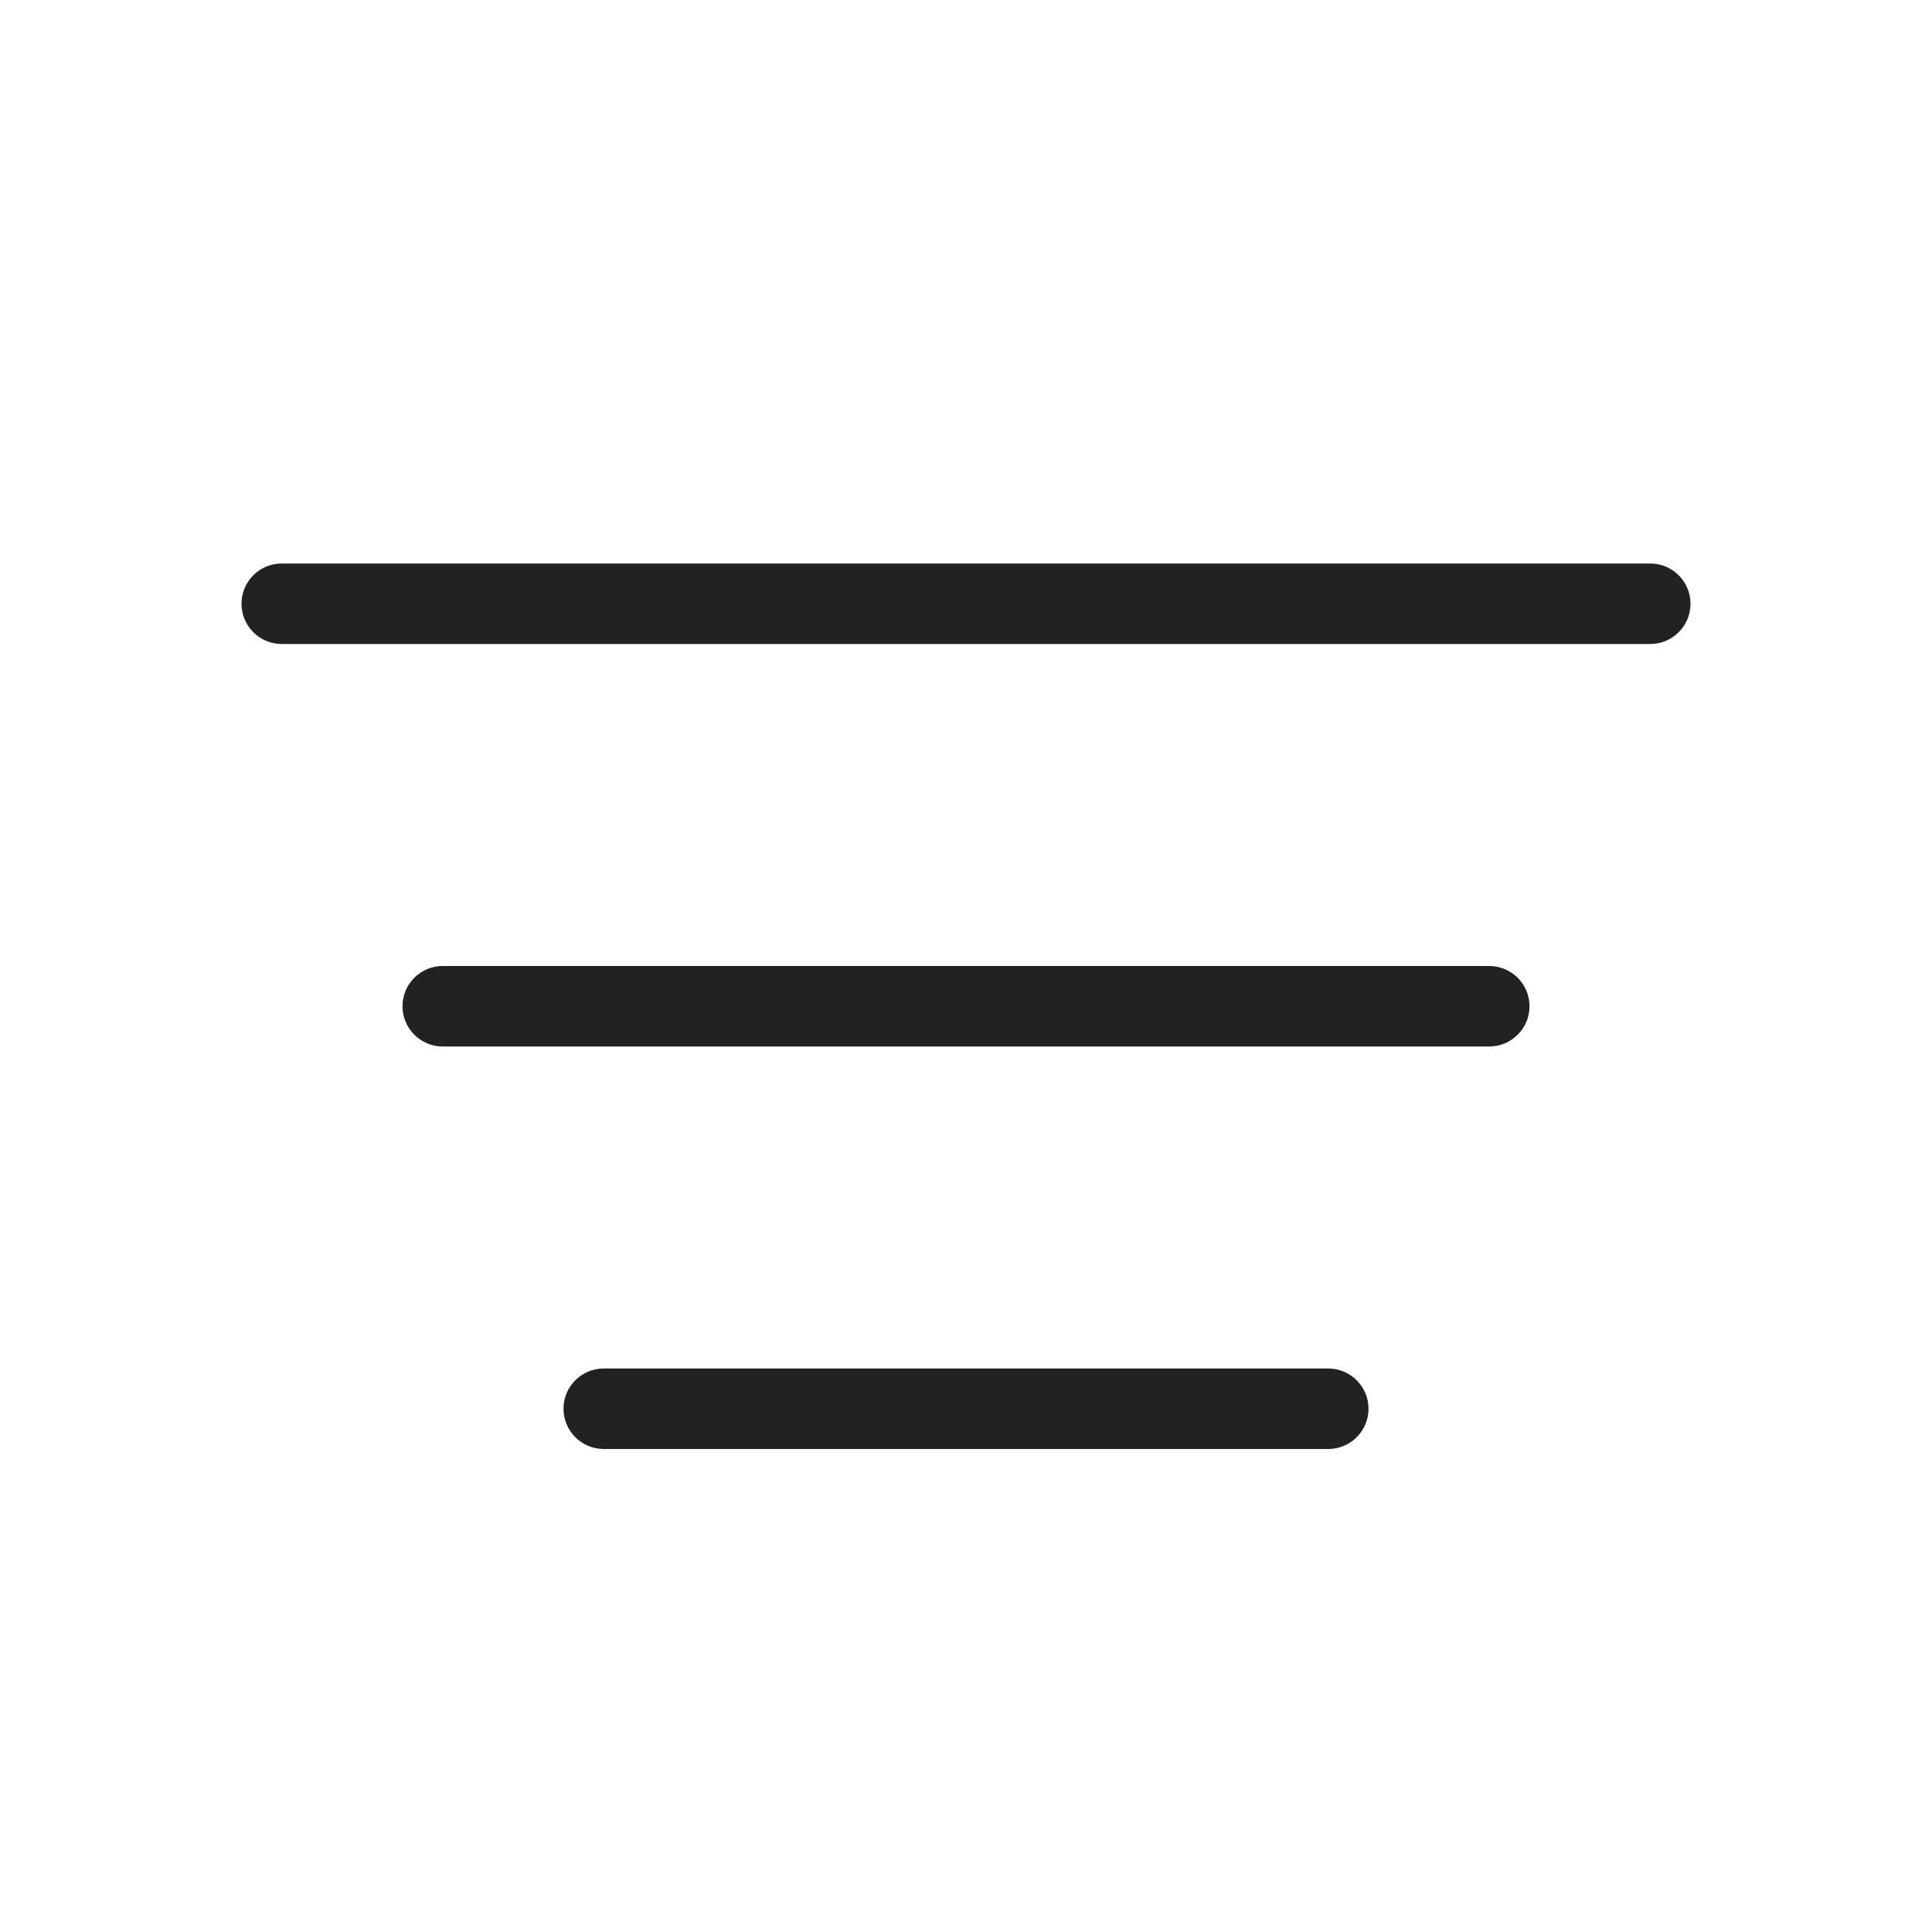
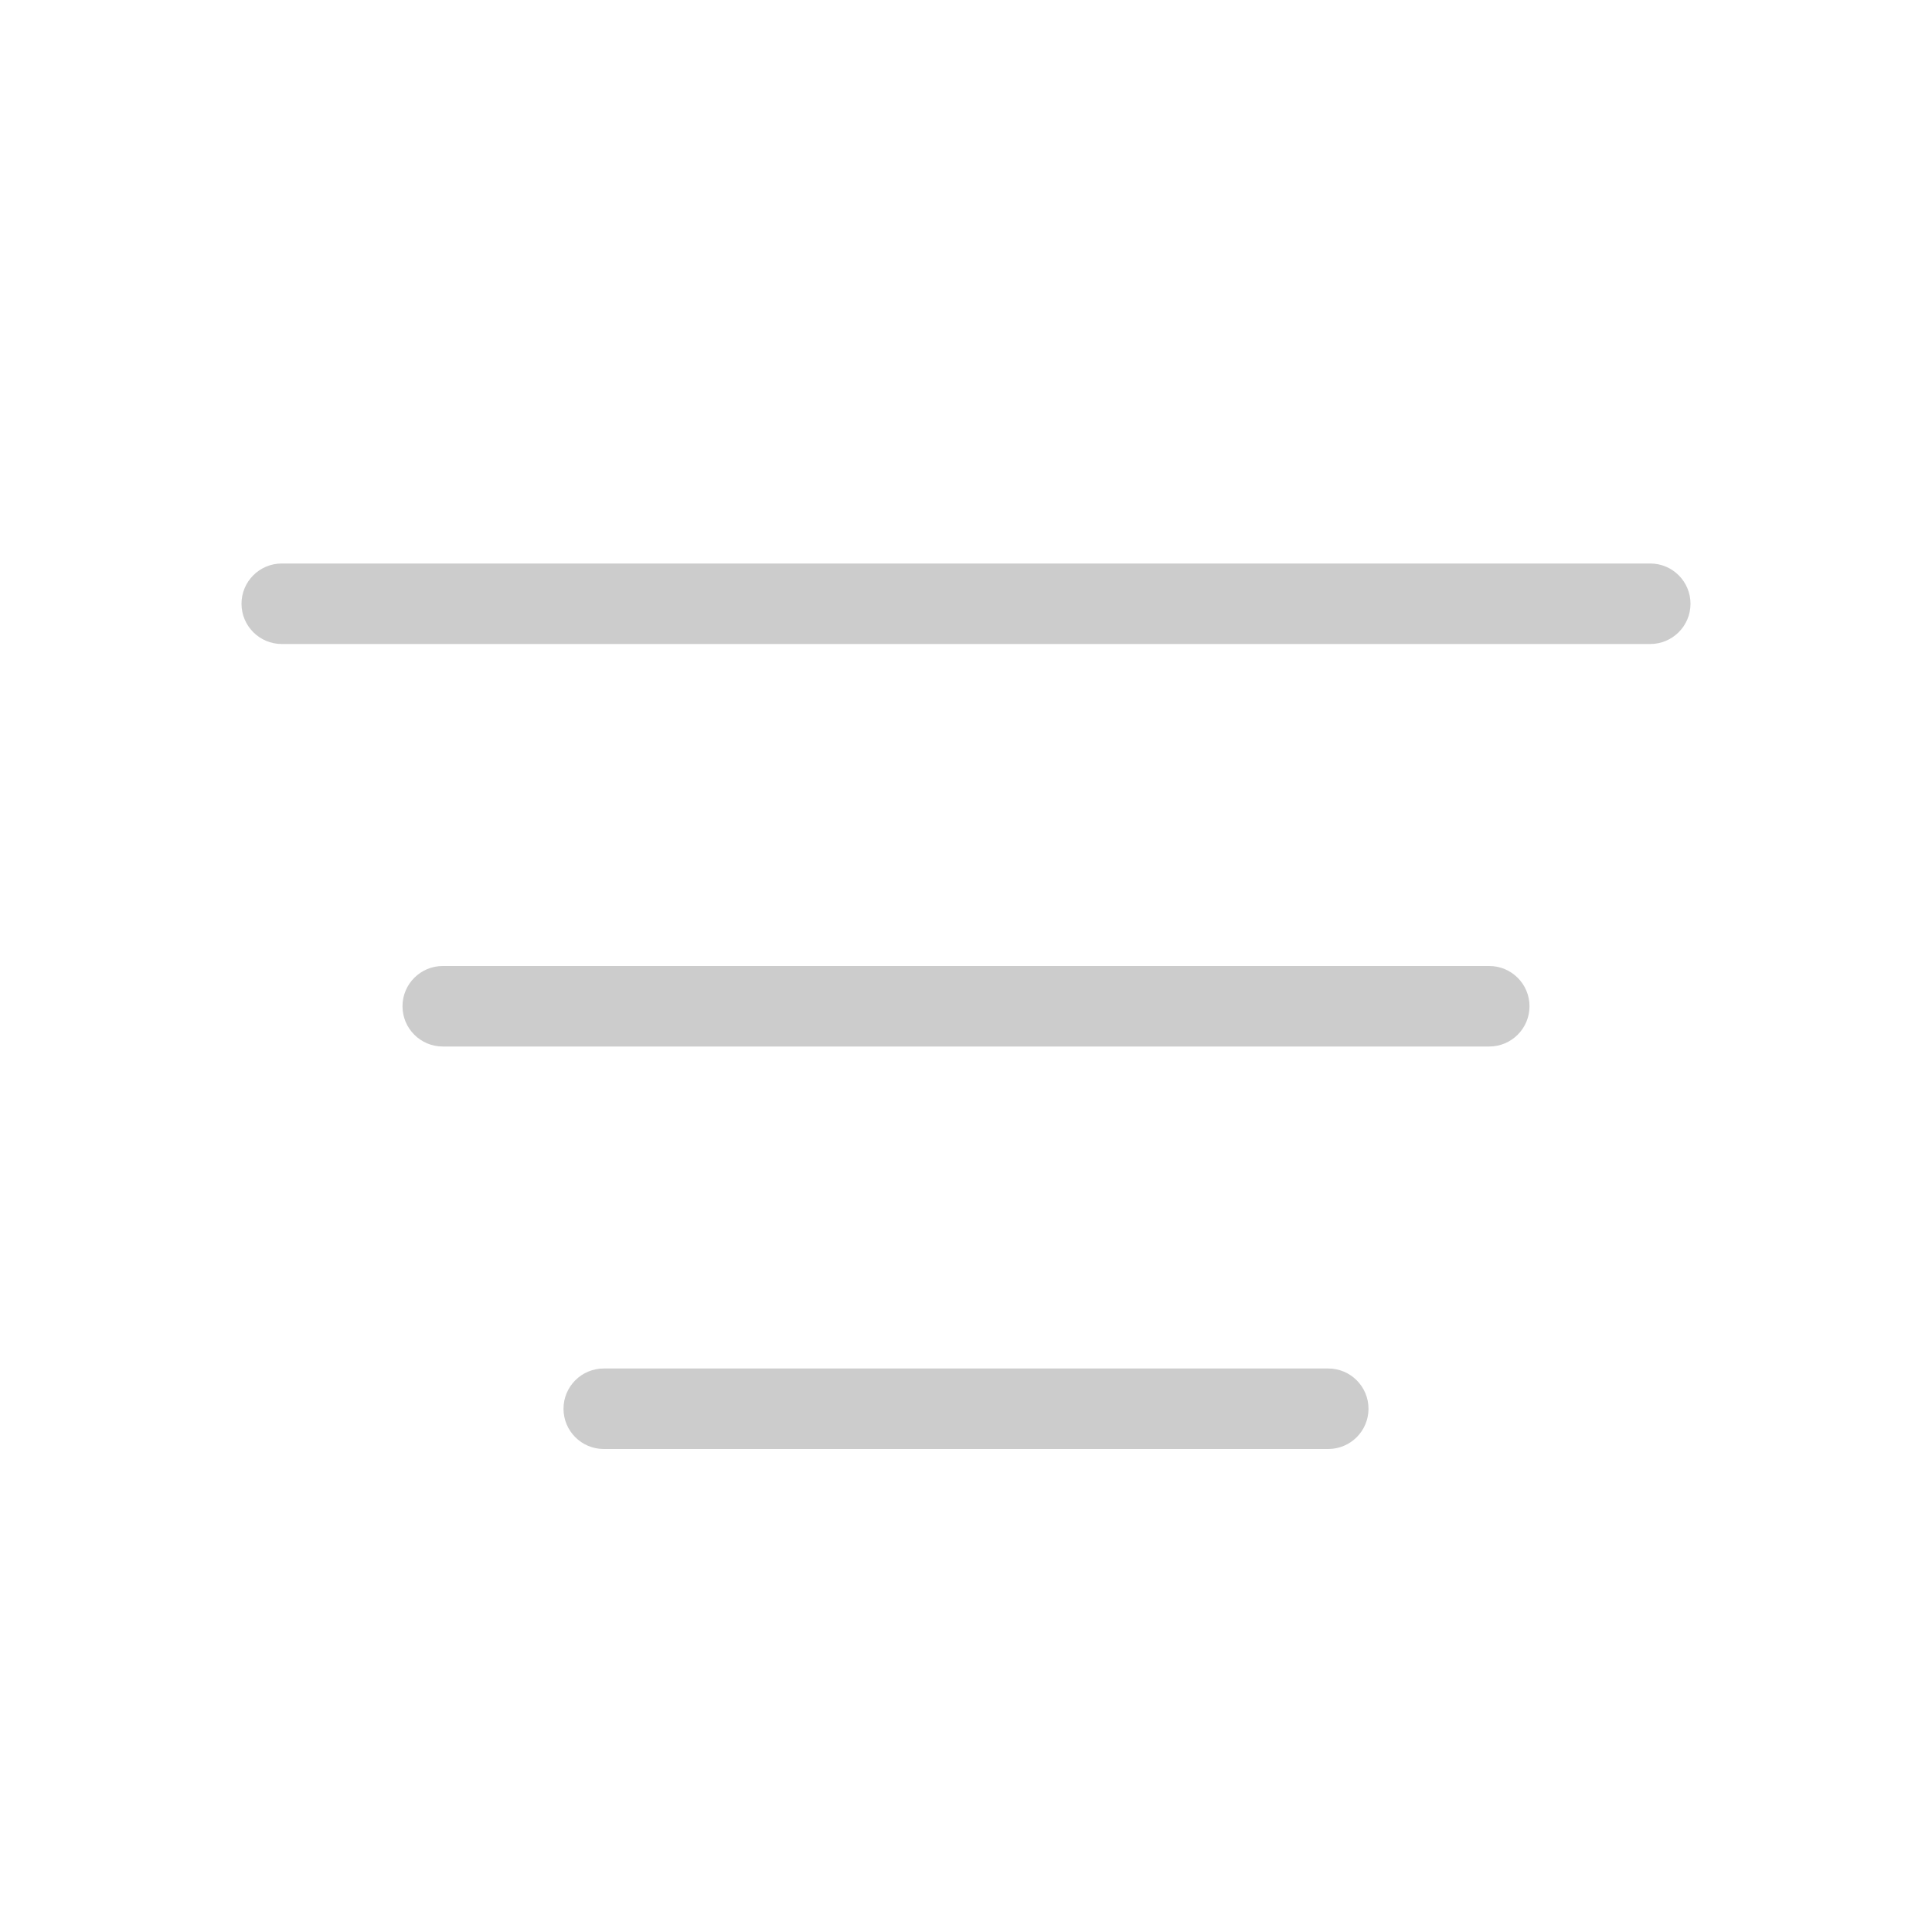
<svg xmlns="http://www.w3.org/2000/svg" width="24" height="24" viewBox="0 0 24 24">
-   <path fill="#222" d="M16.5 17c.276 0 .5.224.5.5s-.224.5-.5.5h-9c-.276 0-.5-.224-.5-.5s.224-.5.5-.5h9zm2-5c.276 0 .5.224.5.5s-.224.5-.5.5h-13c-.276 0-.5-.224-.5-.5s.224-.5.5-.5h13zm2-5c.276 0 .5.224.5.5s-.224.5-.5.5h-17c-.276 0-.5-.224-.5-.5s.224-.5.5-.5h17z" />
+   <path fill="#cccccc" d="M16.5 17c.276 0 .5.224.5.5s-.224.5-.5.5h-9c-.276 0-.5-.224-.5-.5s.224-.5.5-.5h9zm2-5c.276 0 .5.224.5.5s-.224.5-.5.5h-13c-.276 0-.5-.224-.5-.5s.224-.5.5-.5h13zm2-5c.276 0 .5.224.5.5s-.224.5-.5.5h-17c-.276 0-.5-.224-.5-.5s.224-.5.5-.5h17z" />
</svg>
